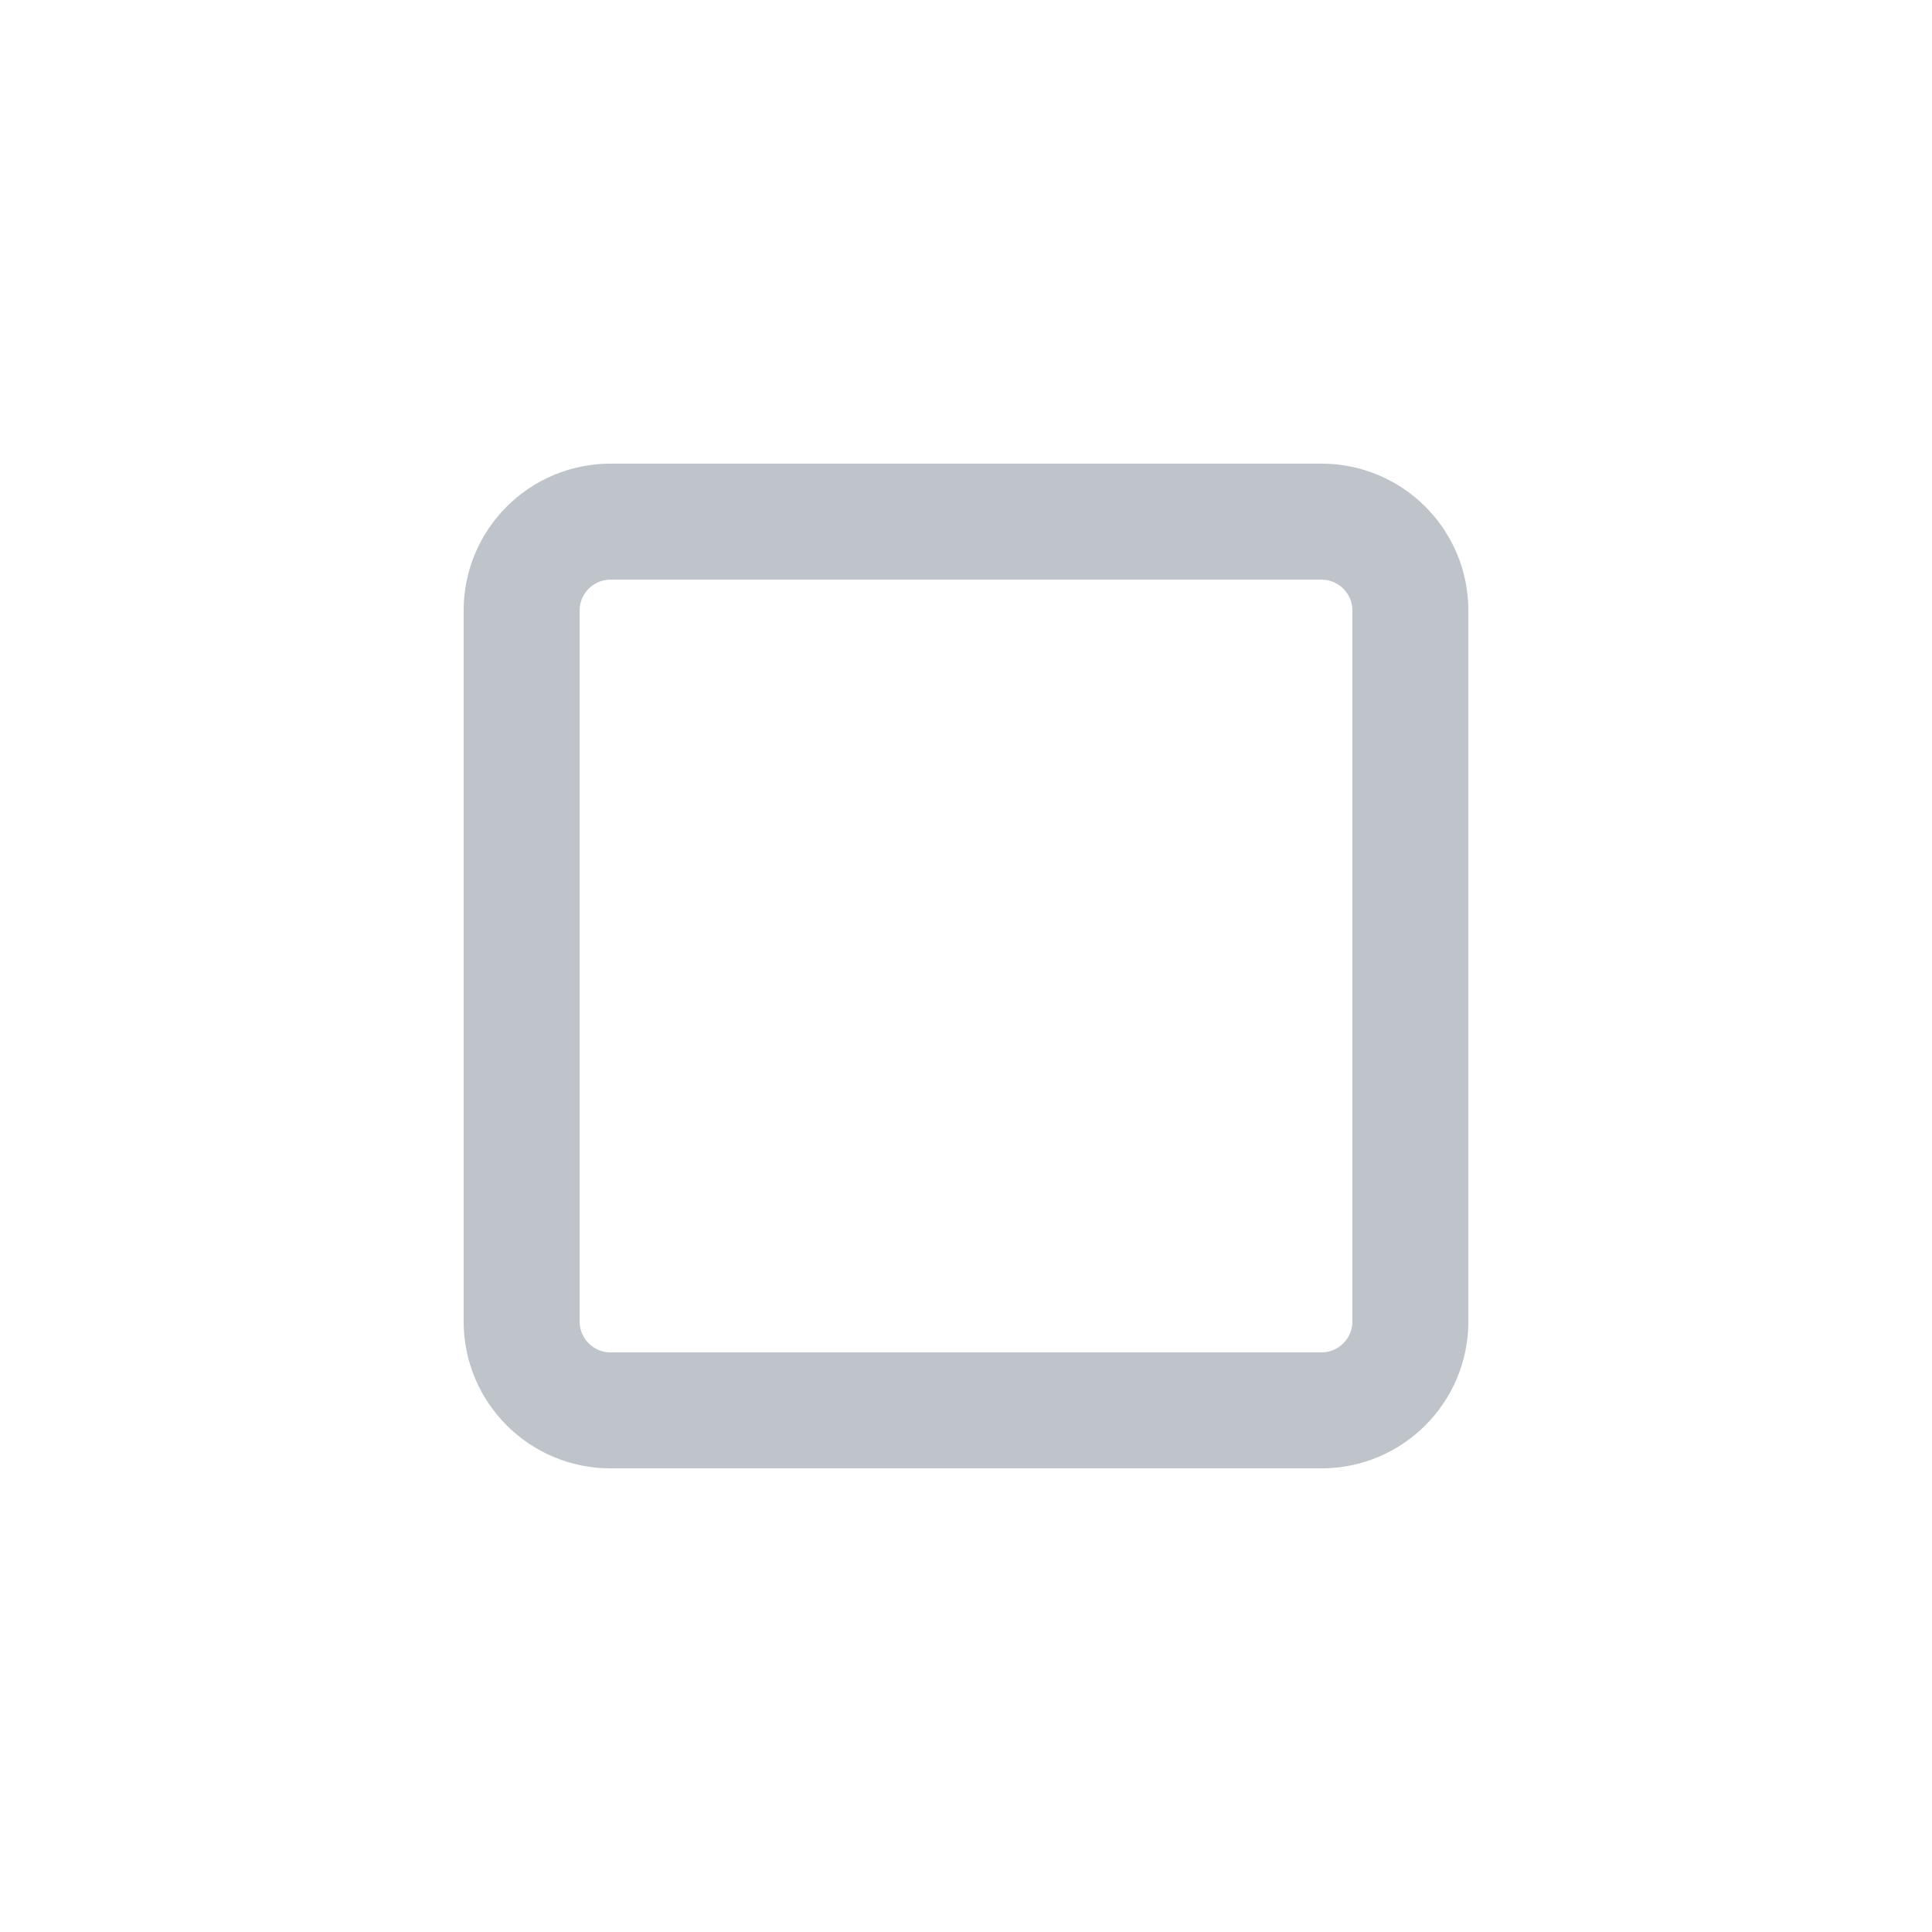
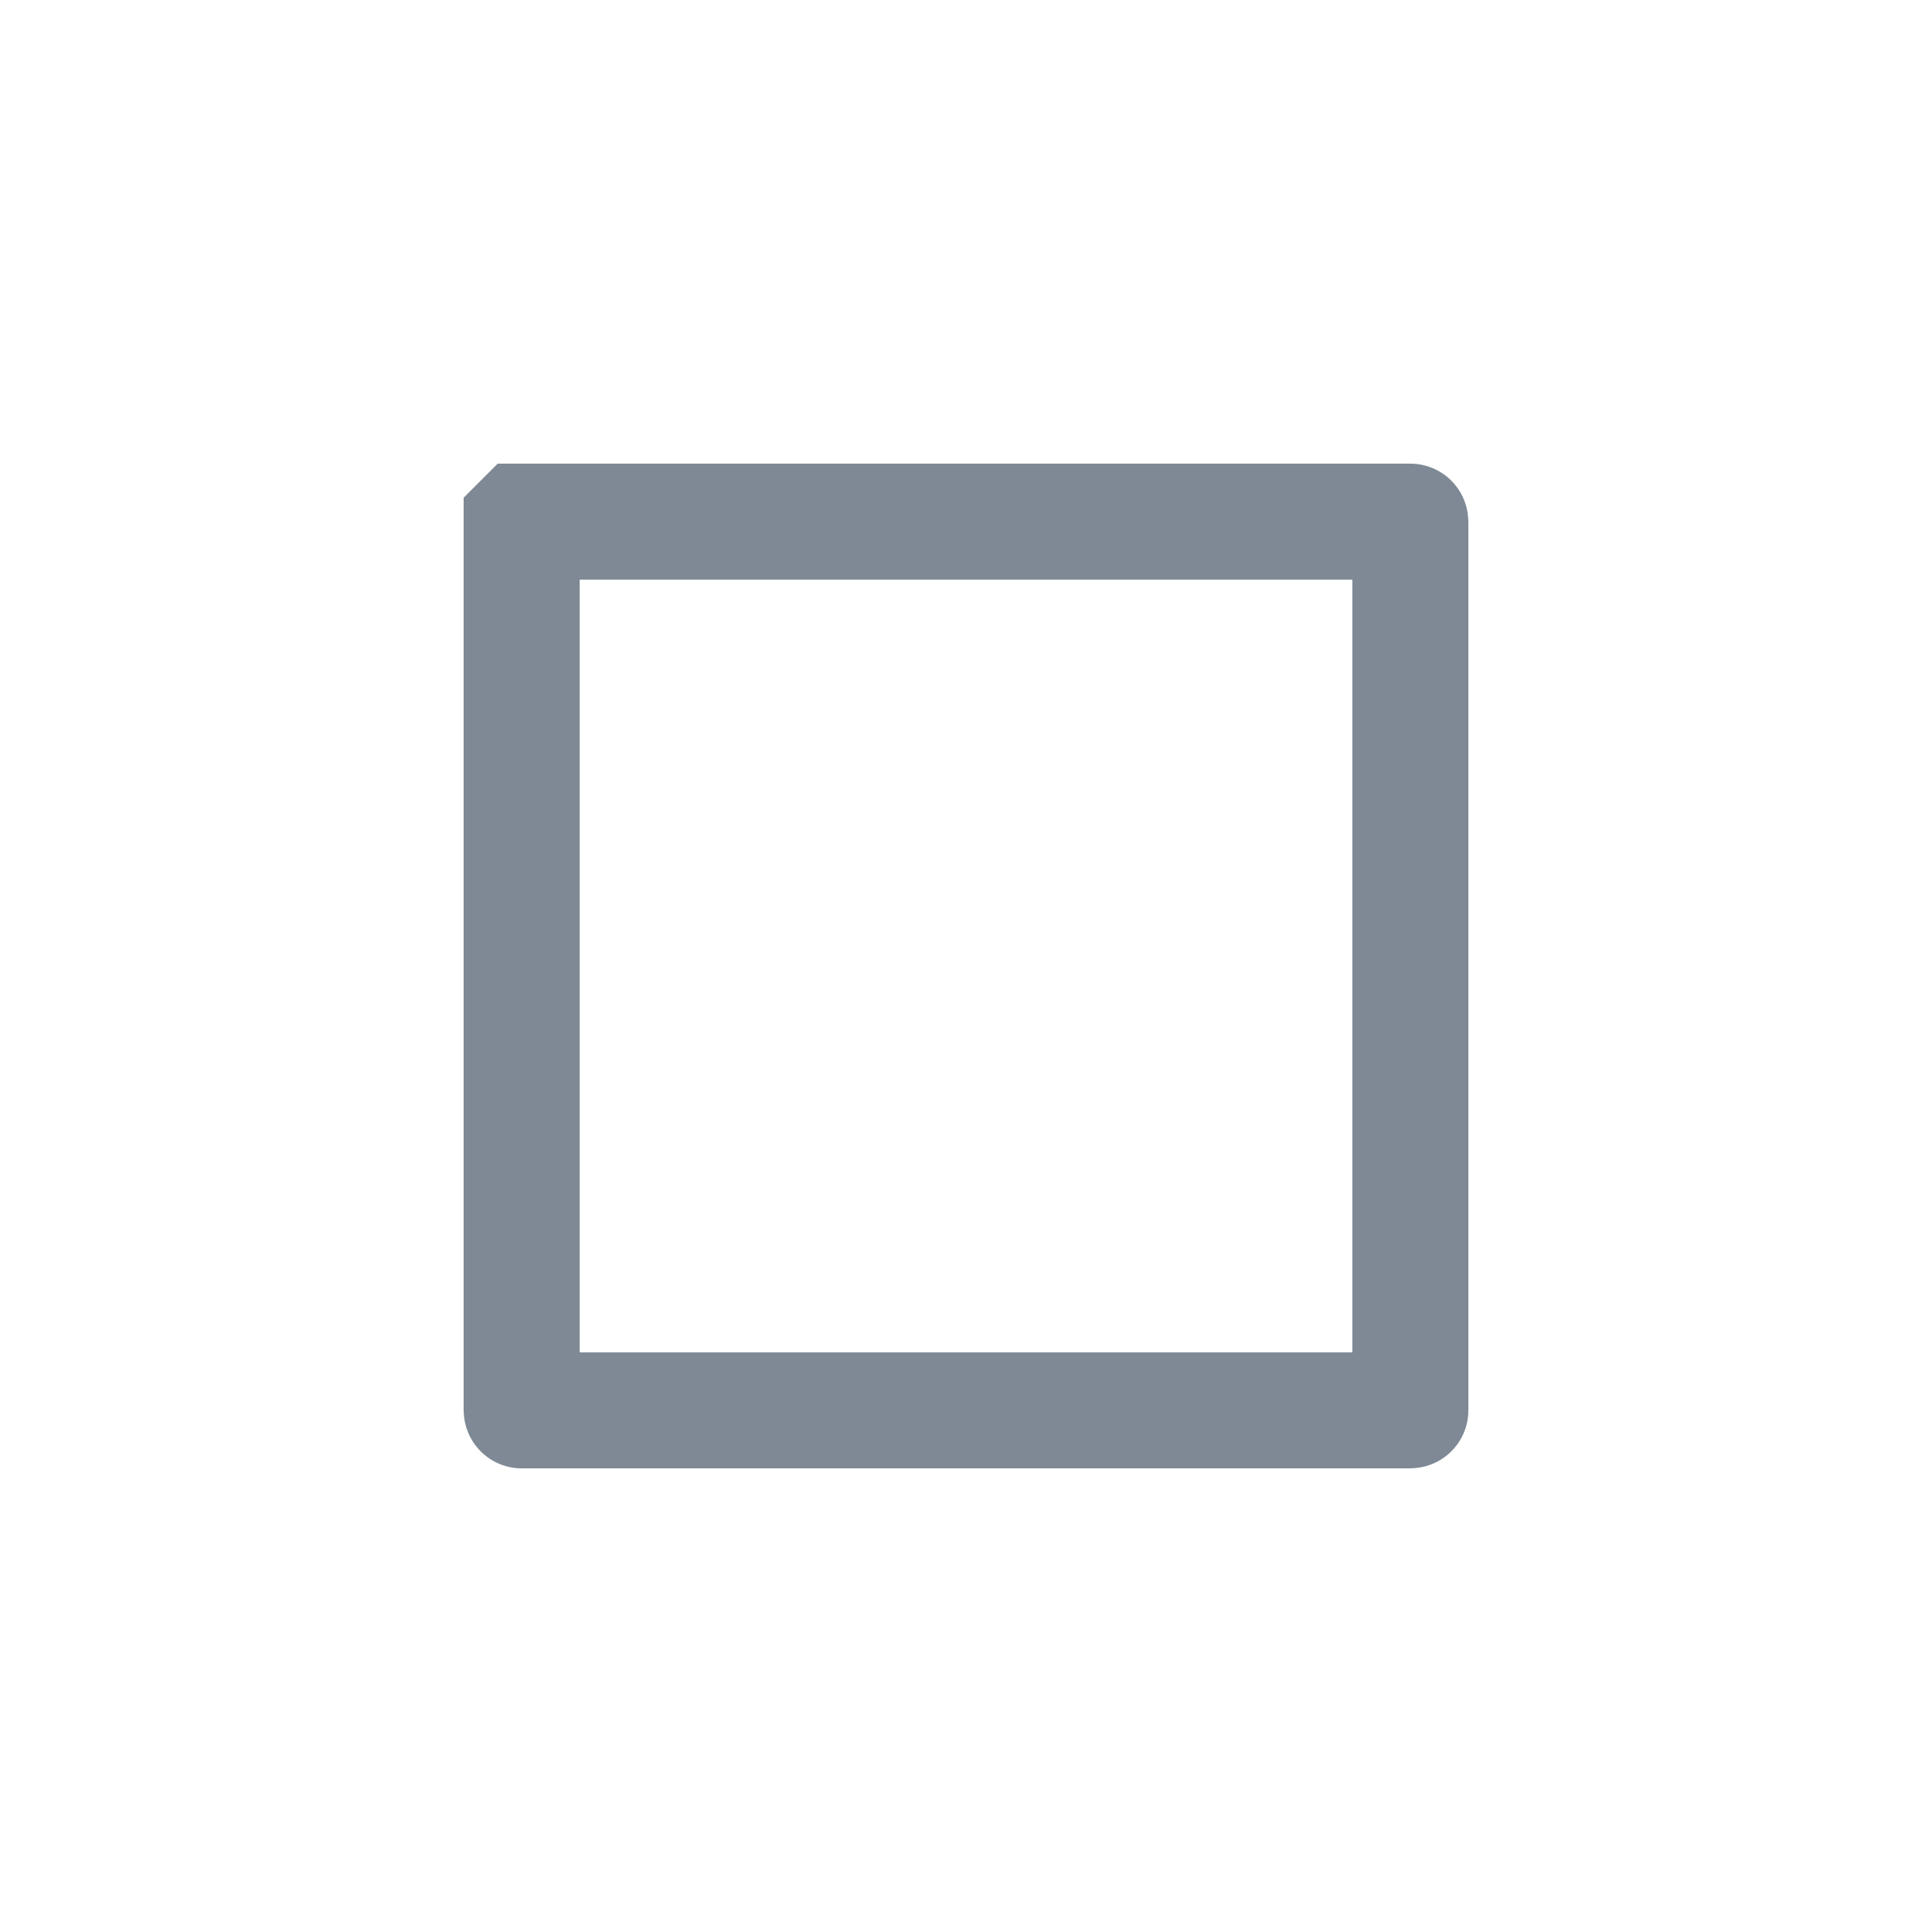
<svg xmlns="http://www.w3.org/2000/svg" viewBox="0 0 50 50" version="1.2" baseProfile="tiny">
  <defs>
</defs>
  <g fill="none" stroke="black" stroke-width="1" fill-rule="evenodd" stroke-linecap="square" stroke-linejoin="bevel">
-     <g fill="none" stroke="#707d8a" stroke-opacity="0.5" stroke-width="1.001" stroke-linecap="square" stroke-linejoin="bevel" transform="matrix(2.5,0,0,2.5,2.5,2.5)" font-family="Noto Sans" font-size="10" font-weight="400" font-style="normal">
+     <g fill="none" stroke="#000000" stroke-opacity="1" stroke-width="1" stroke-linecap="square" stroke-linejoin="bevel" transform="matrix(1,0,0,1,0,0)" font-family="Noto Sans" font-size="10" font-weight="400" font-style="normal">
</g>
-     <g fill="none" stroke="#707d8a" stroke-opacity="0.45" stroke-width="1.201" stroke-linecap="round" stroke-linejoin="miter" stroke-miterlimit="2" transform="matrix(2.5,0,0,2.5,2.5,2.5)" font-family="Noto Sans" font-size="10" font-weight="400" font-style="normal">
-       <path vector-effect="none" fill-rule="evenodd" d="M4.4,5.32 C4.4,4.812 4.812,4.4 5.32,4.4 L12.68,4.4 C13.188,4.4 13.6,4.812 13.6,5.32 L13.6,12.68 C13.6,13.188 13.188,13.6 12.68,13.6 L5.32,13.6 C4.812,13.6 4.4,13.188 4.4,12.68 L4.4,5.32" />
+     <g fill="none" stroke="#707d8a" stroke-opacity="1" stroke-width="1.001" stroke-linecap="square" stroke-linejoin="bevel" transform="matrix(2.5,0,0,2.5,2.5,2.5)" font-family="Noto Sans" font-size="10" font-weight="400" font-style="normal">
+ </g>
+     <g fill="none" stroke="#707d8a" stroke-opacity="0.9" stroke-width="1.201" stroke-linecap="round" stroke-linejoin="miter" stroke-miterlimit="2" transform="matrix(2.5,0,0,2.5,2.5,2.5)" font-family="Noto Sans" font-size="10" font-weight="400" font-style="normal">
+       <path vector-effect="none" fill-rule="evenodd" d="M4.4,4.401 C4.4,4.401 4.401,4.4 4.401,4.4 L13.599,4.4 C13.6,4.4 13.6,4.401 13.6,4.401 L13.6,13.599 C13.6,13.6 13.6,13.6 13.599,13.6 L4.401,13.6 C4.401,13.6 4.4,13.6 4.4,13.599 L4.4,4.401 Z " />
    </g>
-     <g fill="none" stroke="#707d8a" stroke-opacity="0.5" stroke-width="1.001" stroke-linecap="square" stroke-linejoin="bevel" transform="matrix(2.5,0,0,2.5,2.5,2.5)" font-family="Noto Sans" font-size="10" font-weight="400" font-style="normal">
+     <g fill="none" stroke="#707d8a" stroke-opacity="1" stroke-width="1.001" stroke-linecap="square" stroke-linejoin="bevel" transform="matrix(2.5,0,0,2.5,2.5,2.5)" font-family="Noto Sans" font-size="10" font-weight="400" font-style="normal">
</g>
    <g fill="none" stroke="#000000" stroke-opacity="1" stroke-width="1" stroke-linecap="square" stroke-linejoin="bevel" transform="matrix(1,0,0,1,0,0)" font-family="Noto Sans" font-size="10" font-weight="400" font-style="normal">
</g>
  </g>
</svg>
